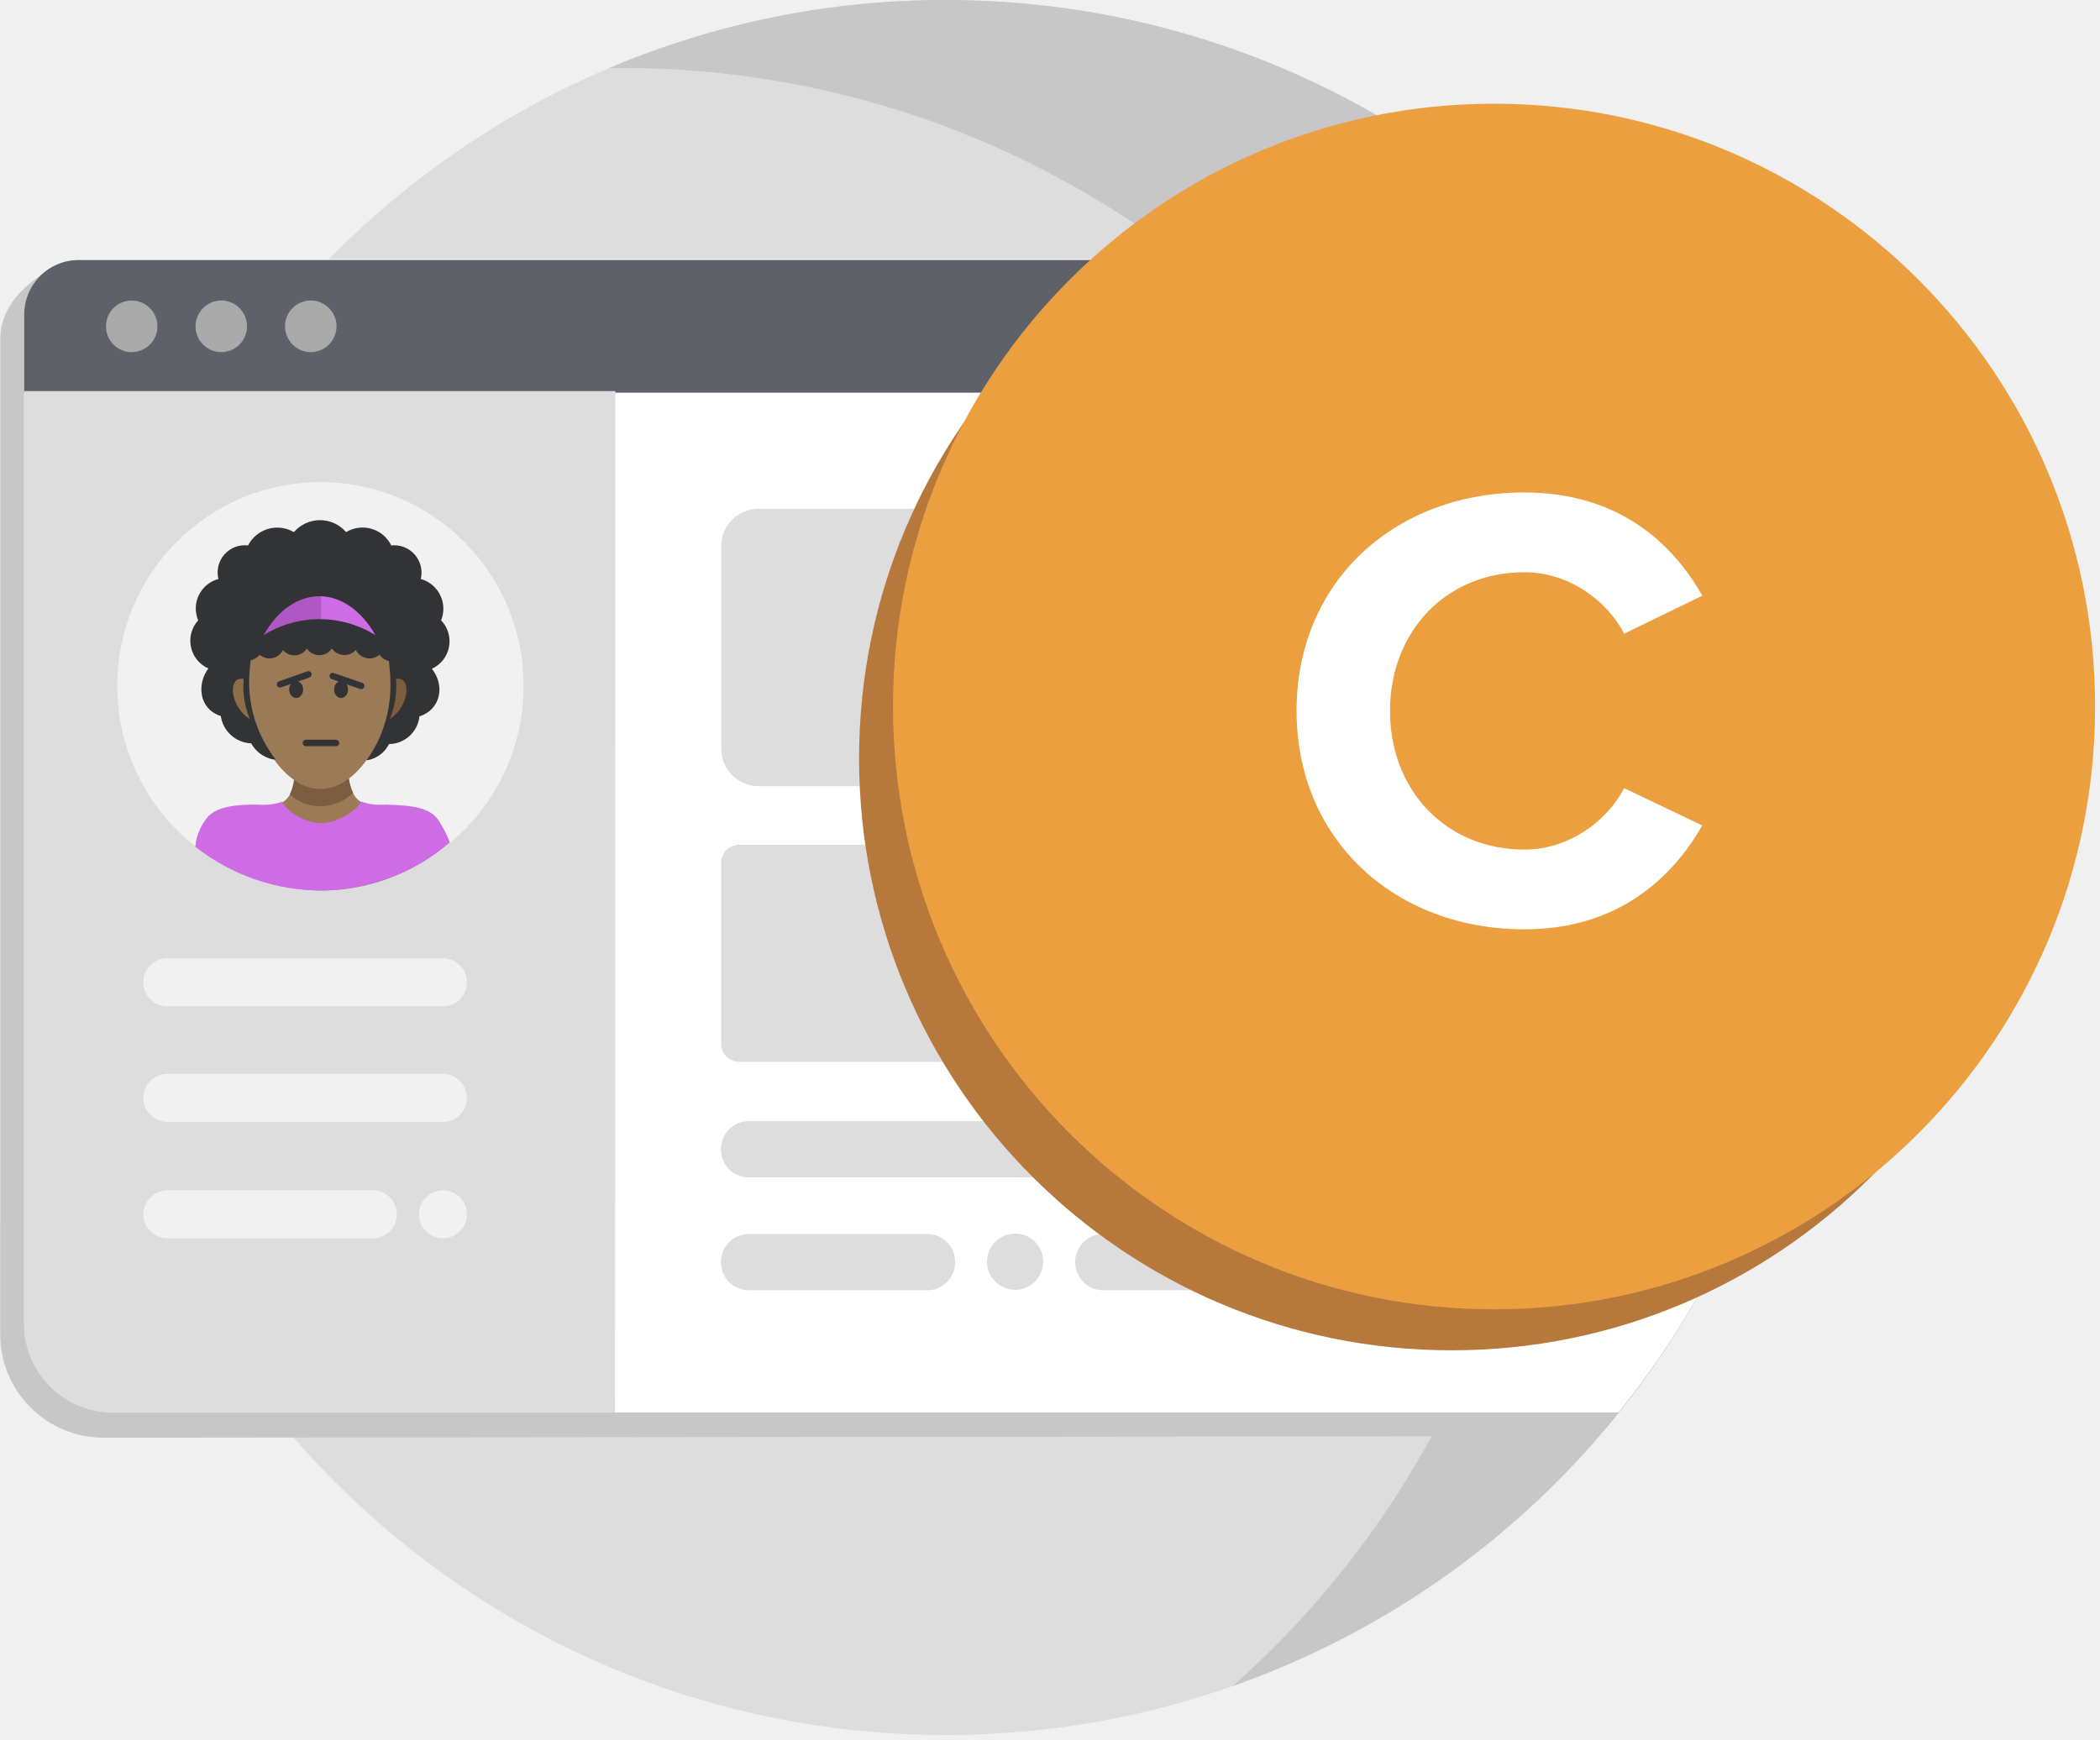
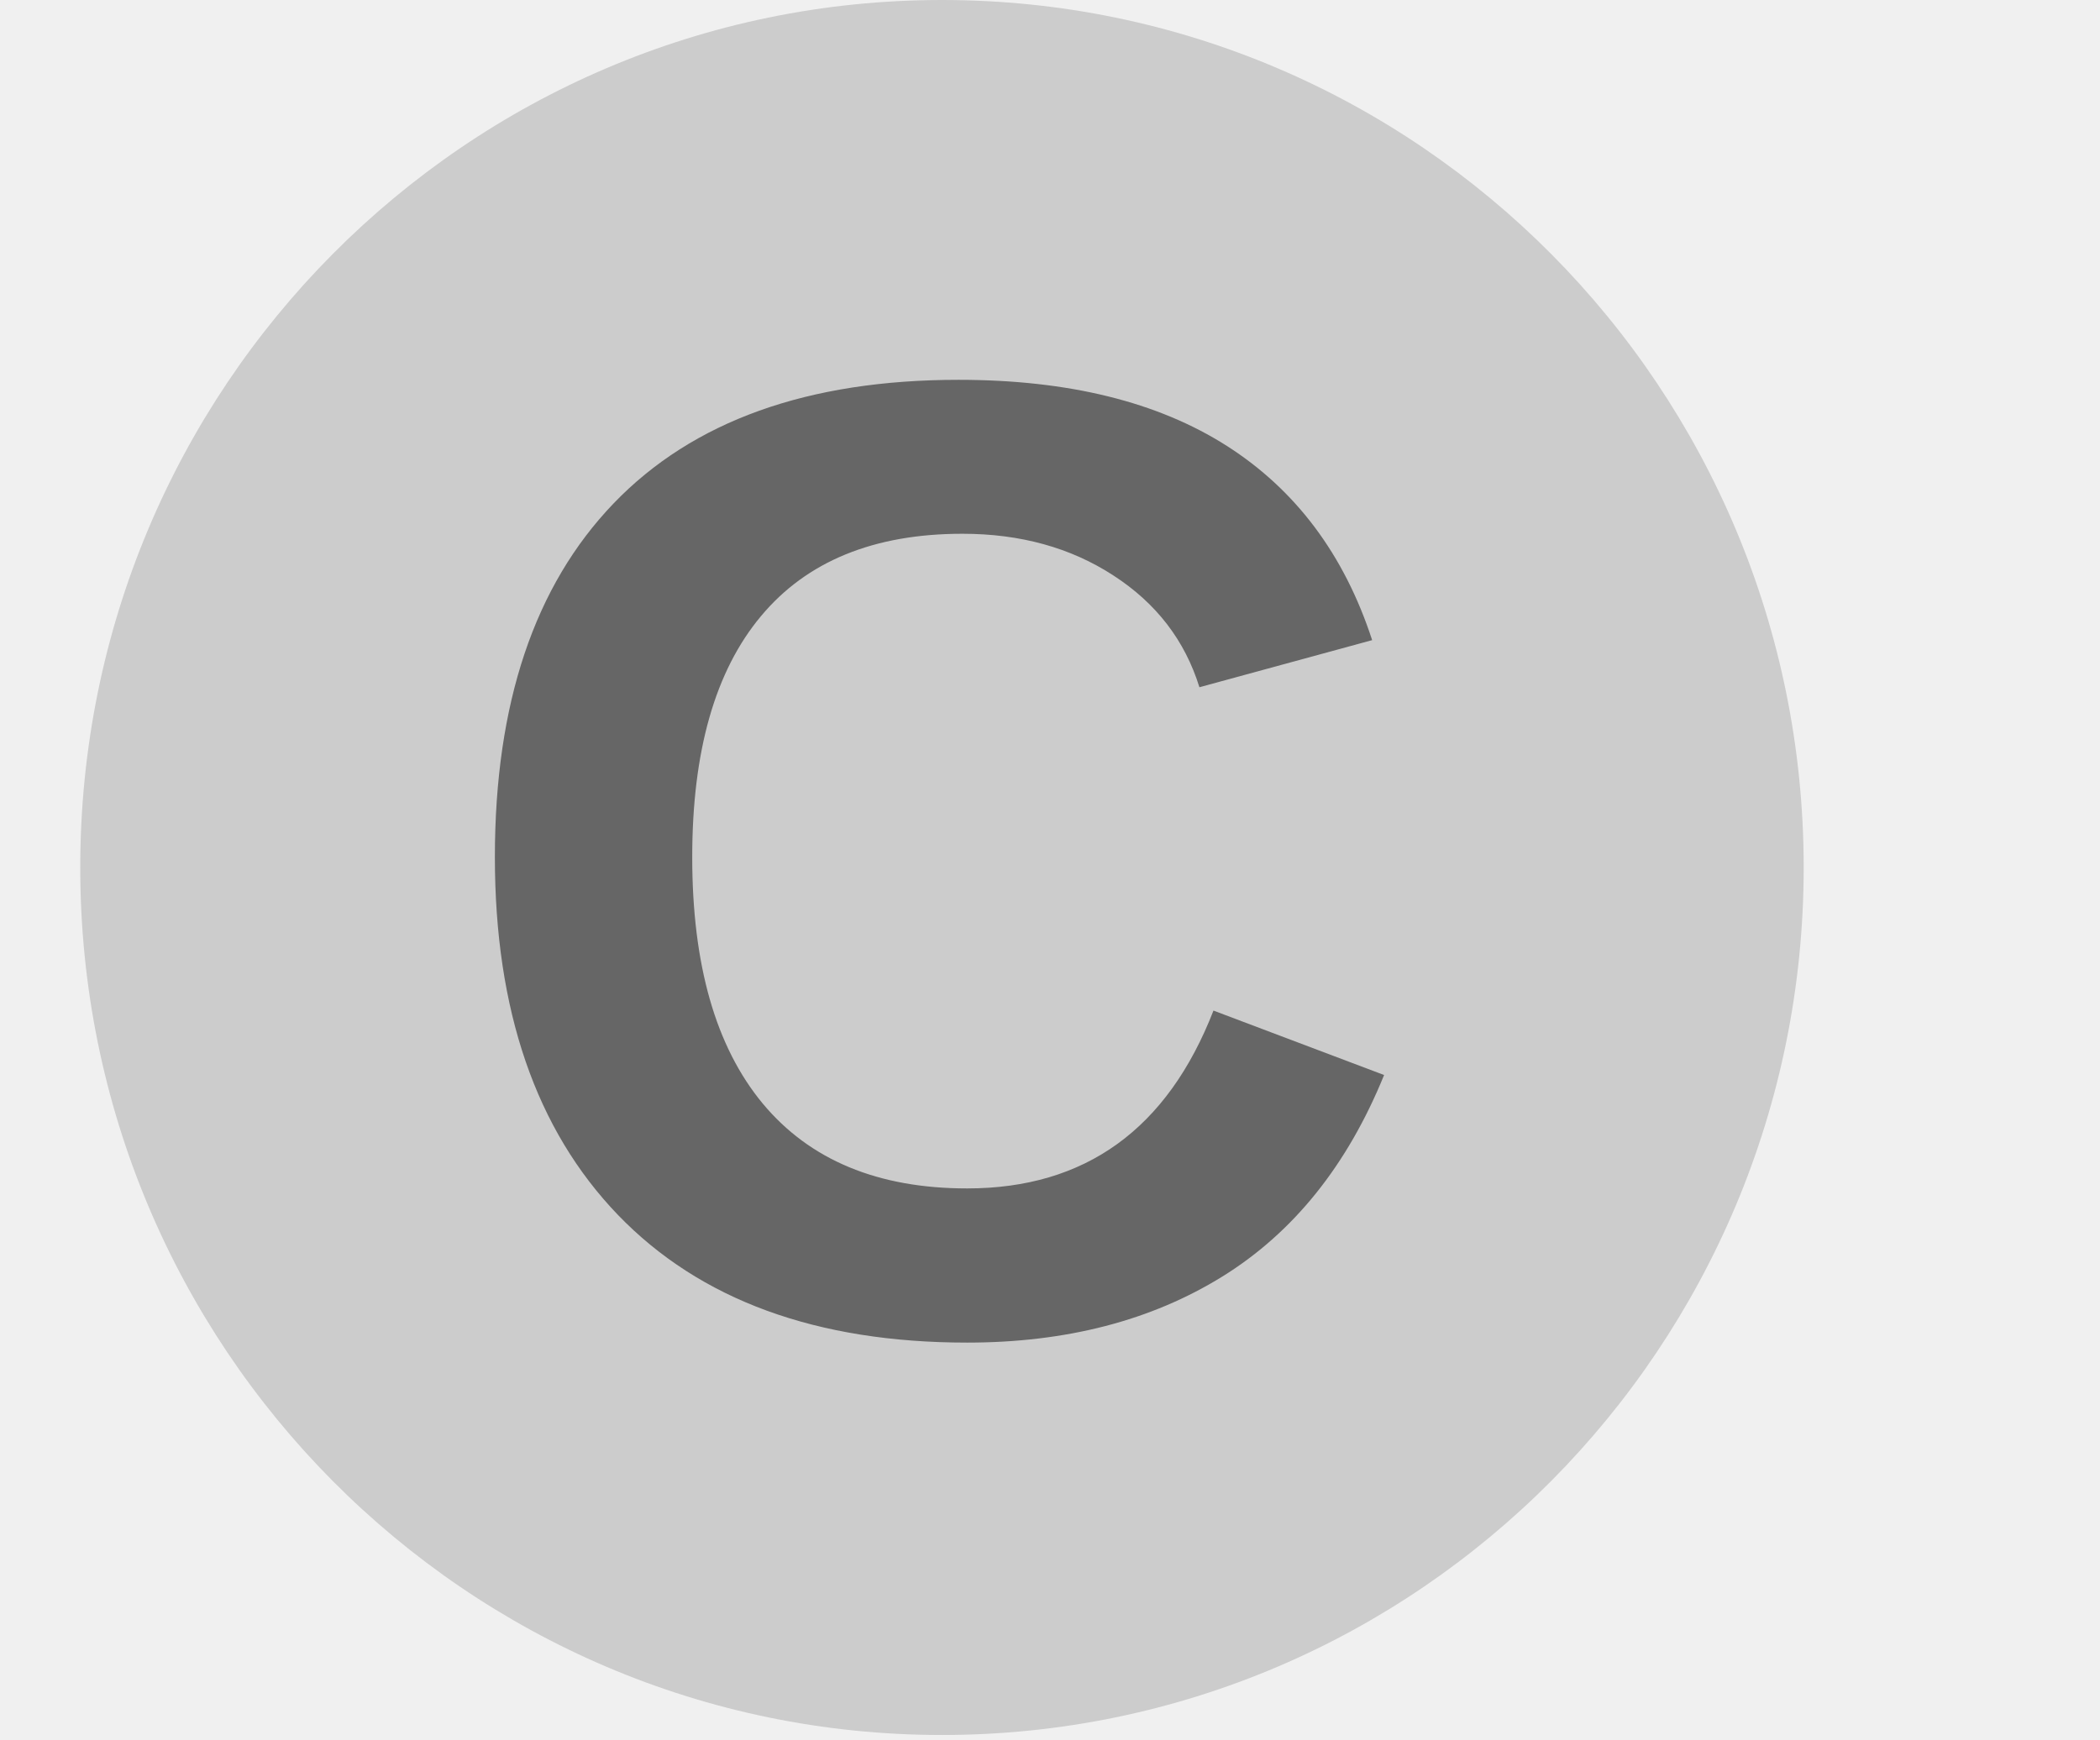
- <svg xmlns="http://www.w3.org/2000/svg" width="140" height="116">
-   <g fill="none" fill-rule="evenodd">
-     <ellipse cx="63.036" cy="57.849" fill="#DDD" fill-rule="nonzero" rx="57.665" ry="57.849" />
-     <path fill="#C7C7C7" fill-rule="nonzero" d="M99.897 18.872L4.242 17.479C1.427 18.875.02 20.586.02 22.613l-.006 66.37a6.89 6.89 0 0 0 6.896 6.89l96.75-.1a57.68 57.68 0 0 0 12.8-36.335 57.725 57.725 0 0 0-16.562-40.566z" />
-     <path fill="#C7C7C7" fill-rule="nonzero" d="M63.036 0a57.342 57.342 0 0 0-22.41 4.532h.862c25.564-.004 48.462 15.864 57.507 39.851 9.044 23.987 2.348 51.085-16.819 68.056 26.525-9.349 42.465-36.522 37.732-64.323C115.176 20.315 91.15-.012 63.036 0z" />
-     <path fill="#FFF" fill-rule="nonzero" d="M120.701 57.85a57.725 57.725 0 0 0-16.561-40.567H5.34a3.735 3.735 0 0 0-3.73 3.74v67.191c0 3.297 2.664 5.97 5.95 5.97H107.9a57.68 57.68 0 0 0 12.801-36.335z" />
-     <path fill="#5F6168" fill-rule="nonzero" d="M104.193 17.336H5.249a3.627 3.627 0 0 0-2.575 1.068 3.65 3.65 0 0 0-1.064 2.582v5.2H111.3a57.73 57.73 0 0 0-7.107-8.85z" />
-     <path fill="#DDD" fill-rule="nonzero" d="M69.13 70.809H49.271a1.206 1.206 0 0 1-1.193-1.197V57.529a1.211 1.211 0 0 1 1.193-1.197h19.875a1.206 1.206 0 0 1 1.194 1.197v12.083a1.15 1.15 0 0 1-1.21 1.197z" />
-     <path fill="#DEE2EA" fill-rule="nonzero" d="M95.291 70.809h-19.88a1.211 1.211 0 0 1-1.193-1.197V57.529a1.211 1.211 0 0 1 1.193-1.197h19.88c.656.008 1.185.54 1.194 1.197v12.083a1.183 1.183 0 0 1-1.194 1.197z" />
-     <path fill="#DDD" fill-rule="nonzero" d="M81.43 78.515H49.927a1.856 1.856 0 0 1-1.321-.548 1.868 1.868 0 0 1-.543-1.328 1.868 1.868 0 0 1 .543-1.328c.35-.352.826-.55 1.321-.548h31.505a1.87 1.87 0 0 1 1.869 1.876 1.931 1.931 0 0 1-1.87 1.876z" />
-     <path fill="#DEE2EA" fill-rule="nonzero" d="M99.596 78.515H87.71a1.856 1.856 0 0 1-1.322-.548 1.868 1.868 0 0 1-.542-1.328 1.868 1.868 0 0 1 .542-1.328c.35-.352.826-.55 1.322-.548h11.885a1.87 1.87 0 0 1 1.869 1.876 1.87 1.87 0 0 1-1.869 1.876z" />
-     <path fill="#DDD" fill-rule="nonzero" d="M61.811 86.04H49.926a1.856 1.856 0 0 1-1.321-.549 1.868 1.868 0 0 1-.543-1.328 1.868 1.868 0 0 1 .543-1.327c.35-.352.826-.55 1.321-.548h11.885a1.86 1.86 0 0 1 1.324.547c.35.353.547.83.546 1.328.001.498-.195.976-.546 1.328a1.86 1.86 0 0 1-1.324.548zm23.62 0h-11.89a1.856 1.856 0 0 1-1.322-.549 1.868 1.868 0 0 1-.542-1.328 1.868 1.868 0 0 1 .542-1.327c.35-.352.826-.55 1.322-.548h11.89c.496-.002.972.196 1.322.548.35.352.545.83.543 1.327a1.926 1.926 0 0 1-1.865 1.876z" />
-     <ellipse cx="67.676" cy="84.137" fill="#DDD" fill-rule="nonzero" rx="1.87" ry="1.876" />
-     <ellipse cx="97.001" cy="84.137" fill="#DEE2EA" fill-rule="nonzero" rx="1.87" ry="1.876" />
-     <ellipse cx="91.605" cy="84.137" fill="#DEE2EA" fill-rule="nonzero" rx="1.87" ry="1.876" />
-     <path fill="#DEE2EA" fill-rule="nonzero" d="M103.234 86.04h10.18a55.938 55.938 0 0 0 1.902-3.742h-12.082a1.873 1.873 0 0 0-1.729 1.87c0 .982.754 1.797 1.73 1.871zm-1.715-15.231h17.728a58.069 58.069 0 0 0 1.454-12.96v-1.517h-19.177a1.211 1.211 0 0 0-1.193 1.197v12.083a1.206 1.206 0 0 0 1.188 1.197z" />
-     <path fill="#DDD" fill-rule="nonzero" d="M120.446 52.372a57.556 57.556 0 0 0-4.885-18.448H50.57c-.66 0-1.293.263-1.76.731a2.5 2.5 0 0 0-.728 1.765v13.51a2.5 2.5 0 0 0 .729 1.764c.466.468 1.1.731 1.759.731h69.55c.11-.01.218-.028.325-.053z" />
-     <ellipse cx="8.78" cy="21.761" fill="#AAA" fill-rule="nonzero" rx="1.715" ry="1.721" />
-     <ellipse cx="14.752" cy="21.761" fill="#AAA" fill-rule="nonzero" rx="1.715" ry="1.721" />
-     <ellipse cx="20.718" cy="21.761" fill="#AAA" fill-rule="nonzero" rx="1.715" ry="1.721" />
-     <path fill="#DDD" fill-rule="nonzero" d="M41.004 94.184H7.444c-3.214-.015-5.816-2.623-5.834-5.847V26.08h39.42l-.026 68.105z" />
-     <path fill="#FFF" fill-rule="nonzero" d="M29.53 67.11H11.155a1.6 1.6 0 0 1-1.598-1.603 1.6 1.6 0 0 1 1.598-1.603H29.53a1.6 1.6 0 0 1 1.598 1.603 1.6 1.6 0 0 1-1.598 1.604zm0 7.707H11.155a1.6 1.6 0 0 1-1.598-1.604 1.6 1.6 0 0 1 1.598-1.603H29.53a1.6 1.6 0 0 1 1.598 1.603 1.6 1.6 0 0 1-1.598 1.604zm-4.673 7.759h-13.7a1.6 1.6 0 0 1-1.599-1.603 1.6 1.6 0 0 1 1.598-1.603h13.701a1.6 1.6 0 0 1 1.598 1.603 1.6 1.6 0 0 1-1.598 1.603zm4.673 0a1.6 1.6 0 0 1-1.599-1.603 1.6 1.6 0 0 1 1.598-1.603 1.6 1.6 0 0 1 1.598 1.603 1.6 1.6 0 0 1-1.598 1.603z" opacity=".59" />
-     <ellipse cx="21.363" cy="45.74" fill="#FFF" fill-rule="nonzero" opacity=".59" rx="13.547" ry="13.59" />
-     <path fill="#9B7A56" fill-rule="nonzero" d="M29.865 56.257a4.116 4.116 0 0 0-.666-1.56c-.677-.936-2.232-.936-3.479-.99a3.882 3.882 0 0 1-1.502-.154c-.783-.316-.937-1.352-.99-1.876-.416-1.299-.986-1.715-1.599-1.56l-.309.31-.314-.31c-.623-.107-.879 0-1.295 1.56-.053.534-.26 1.56-.985 1.876-.488.149-1 .201-1.508.155-1.246 0-2.855.053-3.478.988a3.212 3.212 0 0 0-.693 1.668 13.562 13.562 0 0 0 8.524 3.02 13.096 13.096 0 0 0 8.294-3.127z" />
-     <path fill="#9B7A56" fill-rule="nonzero" d="M26.29 44.858c0 3.49-2.178 7.76-4.927 7.76-2.749 0-4.933-4.324-4.933-7.76s2.179-6.3 4.933-6.3 4.927 2.81 4.927 6.3z" />
-     <path fill="#AF58C4" fill-rule="nonzero" d="M16.329 39.546h9.445v3.645h-9.445z" />
-     <path fill="#CE6CE5" fill-rule="nonzero" d="M21.411 39.546h4.773v3.645h-4.773z" />
-     <path fill="#323335" fill-rule="nonzero" d="M29.407 41.368a2.063 2.063 0 0 0-.06-1.683 2.052 2.052 0 0 0-1.293-1.074 1.832 1.832 0 0 0-.407-1.632 1.819 1.819 0 0 0-1.564-.607 2.125 2.125 0 0 0-3.01-.887 2.293 2.293 0 0 0-3.479 0 2.189 2.189 0 0 0-3.057.887 1.808 1.808 0 0 0-1.574.599 1.821 1.821 0 0 0-.403 1.64c-.568.15-1.043.54-1.302 1.07a2.037 2.037 0 0 0-.046 1.687 2.02 2.02 0 0 0 .677 3.207c-.783 1.069-.623 2.71.831 3.174.15 1.017 1 1.782 2.024 1.822a2.19 2.19 0 0 0 1.45 1.07h.18a8.413 8.413 0 0 1-1.768-5.104 13.37 13.37 0 0 1 .106-1.507c.235-.052.445-.182.597-.37a1 1 0 0 0 1.555-.314.995.995 0 0 0 1.599-.102.995.995 0 0 0 1.662 0 1.027 1.027 0 0 0 1.598.102 1.023 1.023 0 0 0 1.577.315c.148.212.37.36.623.417.064.5.1 1.003.106 1.507a8.425 8.425 0 0 1-1.598 5.103h.101a1.998 1.998 0 0 0 1.401-1.069 2.064 2.064 0 0 0 2.03-1.849c1.348-.416 1.763-1.977.831-3.174a2.014 2.014 0 0 0 .613-3.228zm-11.837.989c1.976-3.49 5.503-3.436 7.458 0a7.04 7.04 0 0 0-7.458 0z" />
-     <path fill="#7B5D3F" fill-rule="nonzero" d="M26.397 45.275a5.611 5.611 0 0 1-.416 2.672c1.295-.802 1.503-2.88.416-2.672z" />
-     <path fill="#8C6E48" fill-rule="nonzero" d="M16.244 45.275c-.084.911.058 1.83.415 2.672-1.321-.802-1.529-2.88-.415-2.672z" />
-     <g fill="#323335">
-       <path d="M19.744 45.413c.257 0 .465.254.465.568 0 .313-.208.567-.465.567s-.465-.254-.465-.567c0-.314.208-.568.465-.568m2.996 0c.258 0 .466.254.466.568 0 .313-.208.567-.465.567s-.465-.254-.465-.567c0-.314.208-.568.465-.568m-.341 4.345h-2.005a.216.216 0 0 1-.215-.215c0-.118.096-.215.215-.215H22.4c.119 0 .216.097.216.215a.216.216 0 0 1-.216.215" />
-       <path d="M20.633 45.176l-1.892.662a.216.216 0 0 1-.274-.132.216.216 0 0 1 .132-.274l1.892-.662c.112-.04.236.02.275.132a.216.216 0 0 1-.133.274m3.374.769l-1.894-.658a.216.216 0 0 1-.132-.274.216.216 0 0 1 .274-.133l1.894.659a.216.216 0 0 1 .132.274.216.216 0 0 1-.274.132" />
-     </g>
-     <path fill="#CE6CE5" fill-rule="nonzero" d="M29.199 54.648c-.677-.94-2.232-.94-3.479-.994a3.882 3.882 0 0 1-1.502-.155c-.053 0-.053-.053-.106-.053a3.726 3.726 0 0 1-2.701 1.459 3.545 3.545 0 0 1-2.664-1.46.048.048 0 0 0-.048.054 3.9 3.9 0 0 1-1.507.155c-1.247 0-2.856.054-3.479.994a3.748 3.748 0 0 0-.692 1.817 13.55 13.55 0 0 0 8.523 2.918 13.362 13.362 0 0 0 8.449-3.206 8.598 8.598 0 0 0-.794-1.529z" />
-     <path fill="#7B5D3F" fill-rule="nonzero" d="M23.254 51.923a3.238 3.238 0 0 1-1.843.695 3.03 3.03 0 0 1-1.811-.61 3.214 3.214 0 0 1-.277.962 2.93 2.93 0 0 0 2.088.791 3.191 3.191 0 0 0 2.13-.882 3.412 3.412 0 0 1-.287-.956z" />
-     <ellipse cx="96.78" cy="50.584" fill="#B7783C" fill-rule="nonzero" rx="39.508" ry="39.461" />
-     <ellipse cx="40.209" cy="40.228" rx="40.07" ry="40.198" fill="#EB9F3F" fill-rule="nonzero" transform="translate(59.394 6.886)" />
-     <path fill="#FFF" d="M101.626 61.973c-8.575 0-15.187-5.911-15.187-14.567 0-8.697 6.612-14.566 15.187-14.566 6.228 0 9.854 3.336 11.859 6.882l-5.204 2.533c-1.195-2.28-3.754-4.095-6.655-4.095-5.205 0-8.958 3.927-8.958 9.246 0 5.32 3.753 9.247 8.958 9.247 2.9 0 5.46-1.816 6.655-4.096l5.204 2.491c-2.005 3.505-5.631 6.925-11.86 6.925z" />
+ <svg xmlns="http://www.w3.org/2000/svg" width="140" height="116" version="1.1" id="svg4674">
+   <defs id="defs4678" />
+   <g id="g4672" style="fill:none;fill-rule:evenodd">
+     <ellipse cx="62.798" cy="57.849" rx="57.448" ry="57.849" id="ellipse4600" style="fill:#cccccc;fill-rule:nonzero" />
+     <text xml:space="preserve" style="font-style:normal;font-variant:normal;font-weight:600;font-stretch:normal;font-size:26.667px;line-height:1.25;font-family:'Proxima Nova';-inkscape-font-specification:'Proxima Nova, Semi-Bold';font-variant-ligatures:normal;font-variant-caps:normal;font-variant-numeric:normal;font-feature-settings:normal;text-align:start;letter-spacing:0px;word-spacing:0px;writing-mode:lr-tb;text-anchor:start;fill:#000000;fill-opacity:1;stroke:none" x="90.146" y="53.623" id="text5403">
+       <tspan id="tspan5401" x="90.146" y="78.023" />
+     </text>
+     <text xml:space="preserve" style="font-style:normal;font-variant:normal;font-weight:bold;font-stretch:normal;font-size:26.667px;line-height:1.25;font-family:Arial;-inkscape-font-specification:'Arial Bold';font-variant-ligatures:normal;font-variant-caps:normal;font-variant-numeric:normal;font-feature-settings:normal;text-align:start;letter-spacing:0px;word-spacing:0px;writing-mode:lr-tb;text-anchor:start;fill:#000000;fill-opacity:1;stroke:none" x="24.759" y="32.967" id="text5407">
+       <tspan id="tspan5405" x="24.759" y="56.987" />
+     </text>
+     <text xml:space="preserve" style="font-style:normal;font-variant:normal;font-weight:bold;font-stretch:normal;font-size:53.333px;line-height:1.25;font-family:Arial;-inkscape-font-specification:'Arial Bold';font-variant-ligatures:normal;font-variant-caps:normal;font-variant-numeric:normal;font-feature-settings:normal;text-align:start;letter-spacing:0px;word-spacing:0px;writing-mode:lr-tb;text-anchor:start;fill:#000000;fill-opacity:1;stroke:none" x="38.165" y="65.113" id="text5419">
+       <tspan id="tspan5417" x="38.165" y="113.153" />
+     </text>
+     <text xml:space="preserve" style="font-style:normal;font-variant:normal;font-weight:bold;font-stretch:normal;font-size:90.667px;line-height:1.25;font-family:Arial;-inkscape-font-specification:'Arial Bold';font-variant-ligatures:normal;font-variant-caps:normal;font-variant-numeric:normal;font-feature-settings:normal;text-align:start;letter-spacing:0px;word-spacing:0px;writing-mode:lr-tb;text-anchor:start;fill:#666666;fill-opacity:1;stroke:none;" x="29.274" y="88.642" id="text5423">
+       <tspan id="tspan5421" x="29.274" y="88.642">C</tspan>
+     </text>
  </g>
</svg>
